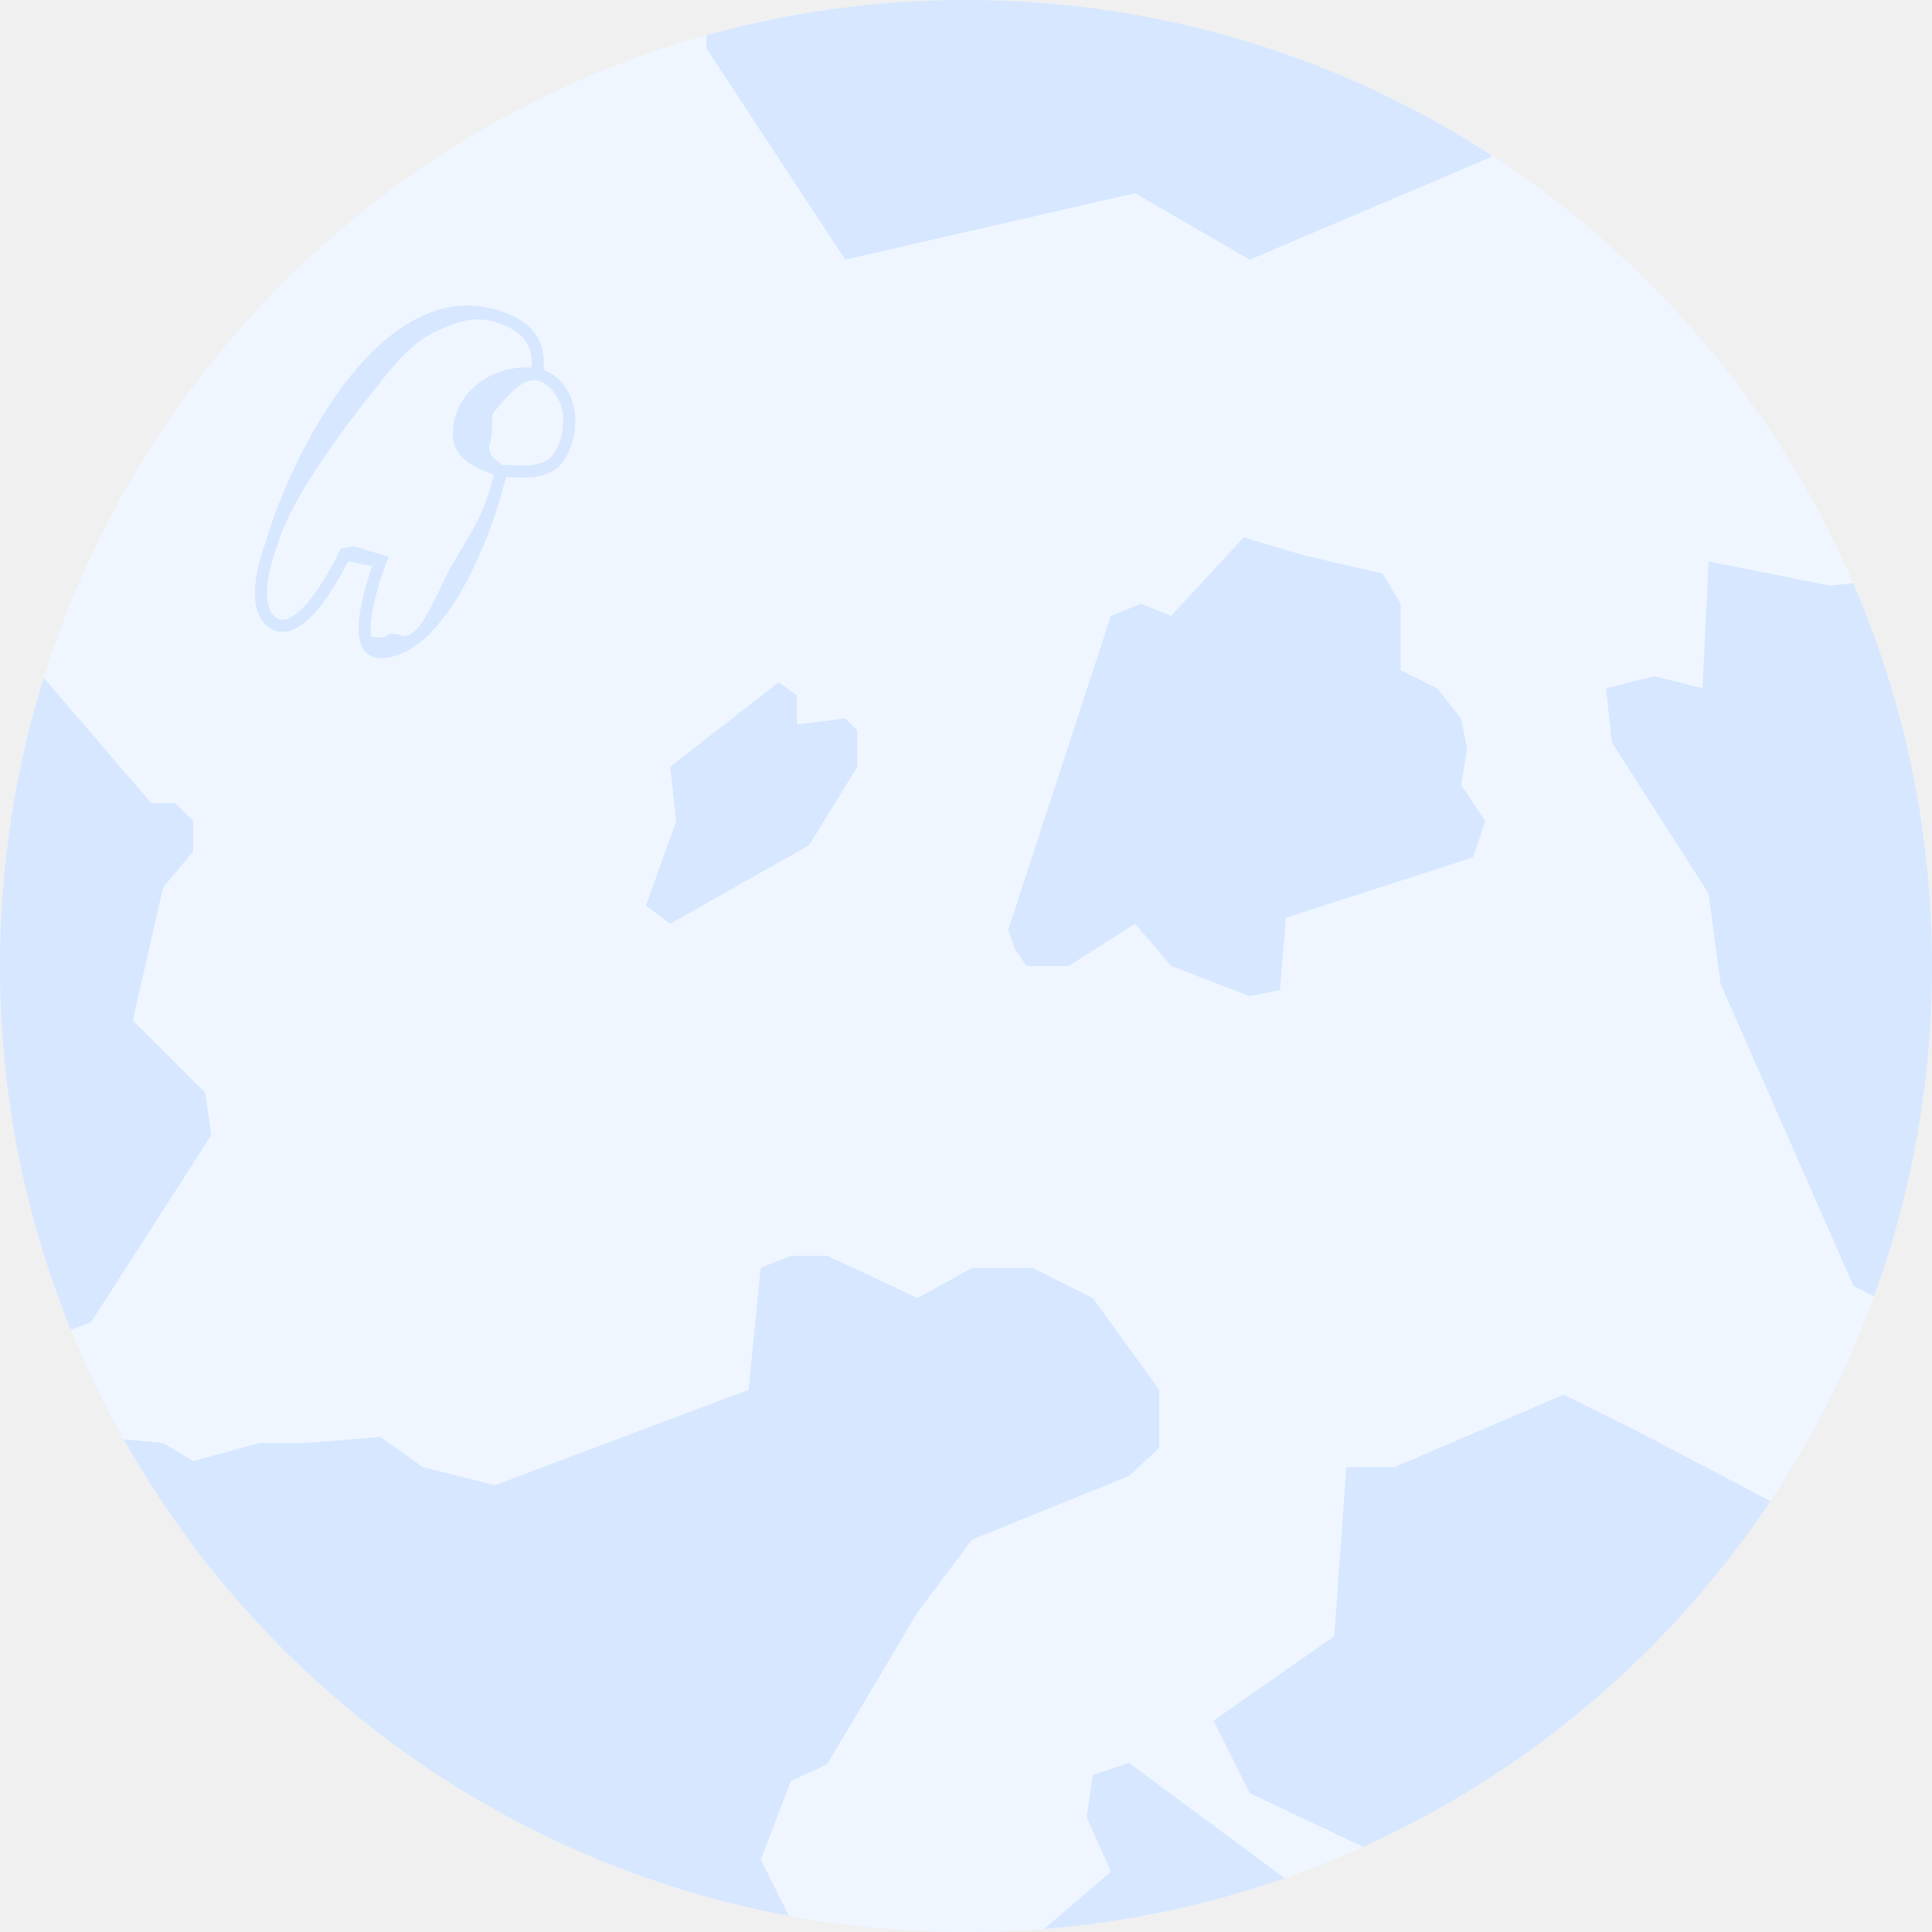
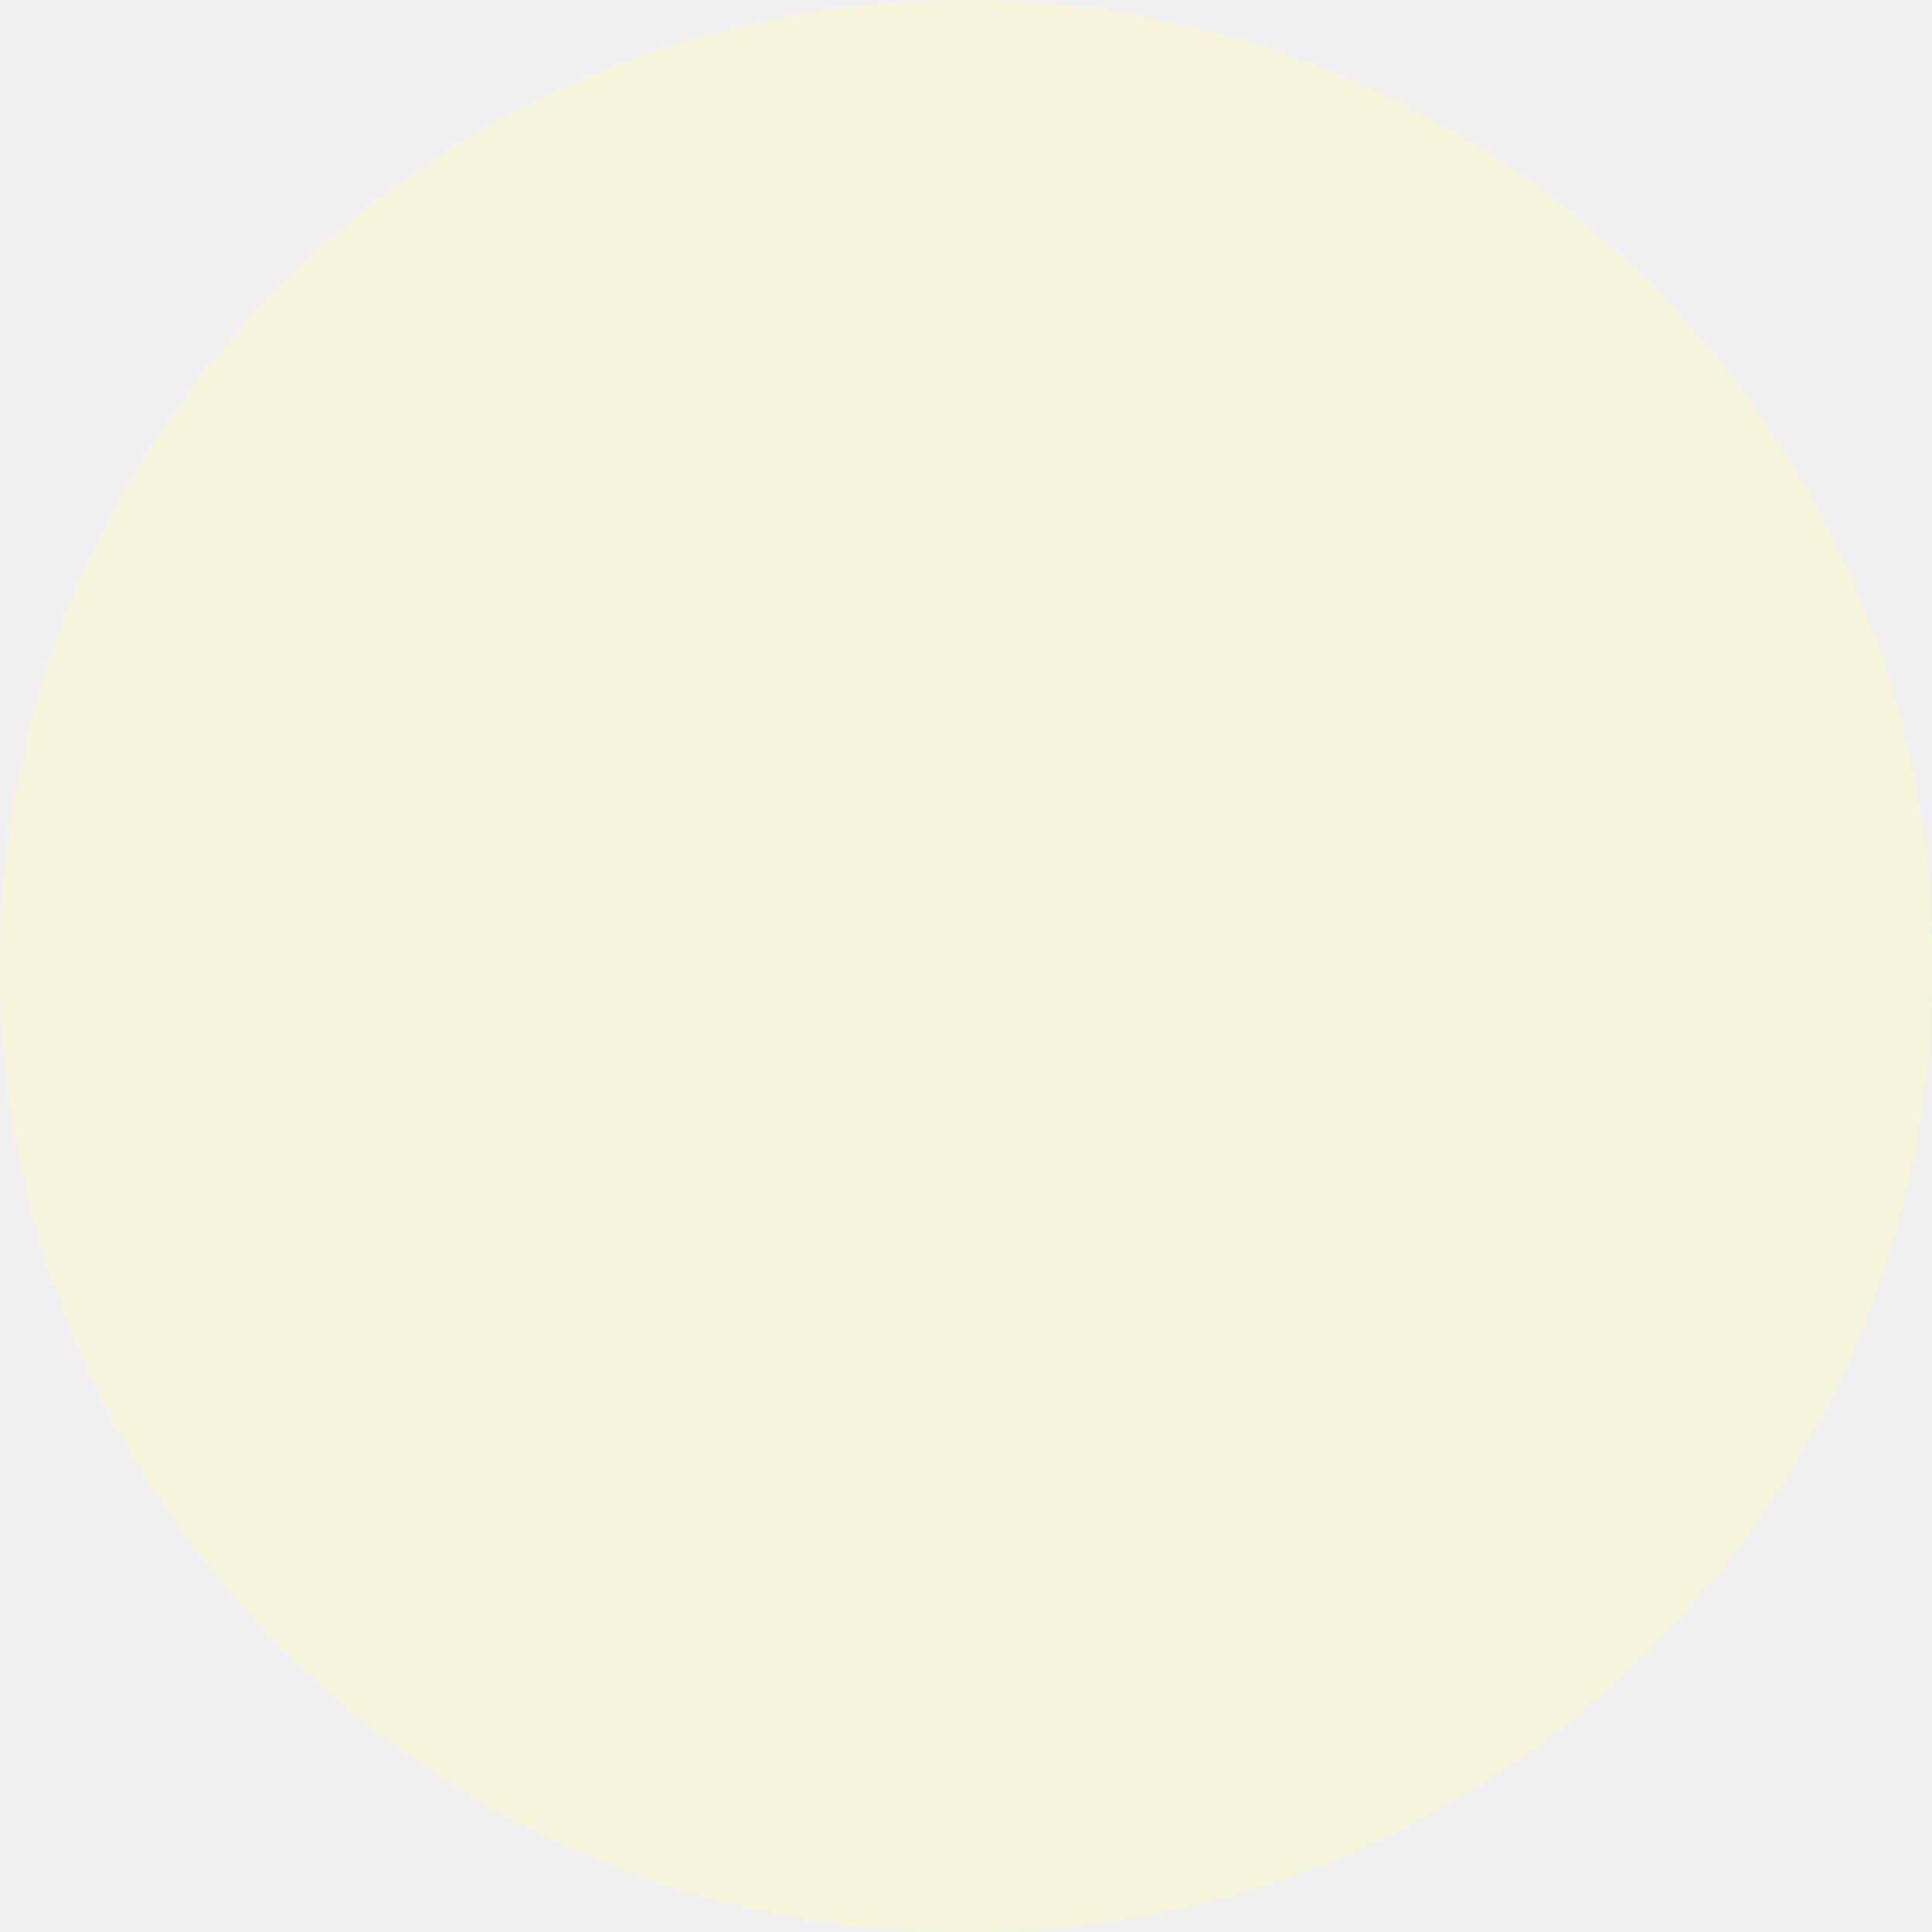
- <svg xmlns="http://www.w3.org/2000/svg" width="160" height="160" viewBox="0 0 160 160" fill="none">
+ <svg xmlns="http://www.w3.org/2000/svg" width="100%" height="100%" class="moon" viewBox="0 0 160 160" fill="none" preserveAspectRatio="xMidYMid slice">
  <circle class="crater" cx="80" cy="80" r="80" fill="#EFF6FF" />
  <mask id="mask0_19_7" style="mask-type:alpha" maskUnits="userSpaceOnUse" x="0" y="0" width="160" height="160">
    <circle cx="80" cy="80" r="80" fill="white" />
  </mask>
  <g mask="url(#mask0_19_7)">
    <path class="crater" d="M70 21.5L94 16L103.5 21.5L123.5 13V2L58.5 -1.5V4L70 21.5Z" fill="#D6E7FF" />
    <path class="crater" d="M141.5 74L142.5 81.5L153.5 106.5L155.5 107.5H166.5L156.5 48L151.5 48.5L141.5 46.5L141 57L137 56L133 57L133.5 61.5L141.5 74Z" fill="#D6E7FF" />
    <path class="crater" d="M83.5 77L84 78.5L85 80H88.5L94 76.5L97 80L103.5 82.5L106 82L106.5 76L122 71L123 68L121 65L121.5 62L121 59.5L119 57L116 55.5V50L114.5 47.5L108 46L103 44.5L97 51L94.5 50L92 51L83.5 77Z" fill="#D6E7FF" />
    <path class="crater" d="M115.5 121.5L111.5 121.5L110.5 135.5L100.5 142.5L103.5 148.5L113 153L133 143.5L147.503 124.78L135.539 118.504L129.5 115.5L115.5 121.5Z" fill="#D6E7FF" />
    <path class="crater" d="M55.5 63.5L56 68L53.5 75L55.5 76.5L67 70L71 63.5L71 60.5L70 59.5L66 60L66 57.578L64.5 56.5L55.5 63.5Z" fill="#D6E7FF" />
    <path class="crater" d="M13.5 73.5L16 70.5L16 68L14.5 66.5L12.5 66.5L3.5 56L-2 74L3.5 111L7.54 109.5L17.5 94L17 90.5L11 84.5L13.5 73.5Z" fill="#D6E7FF" />
    <path class="crater" d="M68.5 146.112L76 133.5L80.5 127.5L93.5 122.232L96 119.904L96 115.095L90.5 107.5L85.5 105L80.5 105L76 107.5L68.5 104L65.5 104L63 105L62 115.095L41 123L35 121.5L31.5 119L25.5 119.5L21.5 119.5L16 121L13.5 119.5L8 119L36.5 152.5L65.5 159L63 154L65.5 147.5L68.5 146.112Z" fill="#D6E7FF" />
    <path class="crater" d="M93.5 146L90.5 147L90 150.5L92 155L85 161L107 156L93.5 146Z" fill="#D6E7FF" />
    <path class="crater" fill-rule="evenodd" clip-rule="evenodd" d="M30.823 32.5C27.47 36.721 23.953 41.731 22.981 45.137L22.974 45.163L22.964 45.188L22.963 45.19L22.959 45.199L22.945 45.237C22.931 45.271 22.912 45.322 22.888 45.388C22.839 45.52 22.771 45.712 22.695 45.949C22.543 46.422 22.363 47.065 22.243 47.75C22.122 48.44 22.068 49.146 22.152 49.757C22.236 50.368 22.449 50.825 22.808 51.106C23.03 51.28 23.242 51.337 23.452 51.327C23.676 51.316 23.935 51.226 24.23 51.042C24.827 50.67 25.453 49.984 26.036 49.189C26.612 48.403 27.115 47.553 27.476 46.894C27.656 46.566 27.8 46.288 27.898 46.092C27.947 45.995 27.985 45.918 28.01 45.865L28.038 45.806L28.045 45.792L28.047 45.789L28.208 45.445L29.283 45.237L32.19 46.108L31.966 46.682L31.964 46.686L31.959 46.701L31.936 46.761C31.916 46.814 31.886 46.892 31.85 46.993C31.777 47.194 31.676 47.481 31.564 47.827C31.338 48.52 31.07 49.436 30.892 50.346C30.712 51.27 30.637 52.129 30.755 52.732C32.5 52.924 31.768 52.5 32.5 52.5C33.462 52.5 33.443 53.046 34.422 52.193C35.399 51.342 36.641 48.124 37.5 46.682C39.141 43.928 40.148 42.431 40.908 39.326C40.253 39.096 39.518 38.798 38.906 38.38C38.143 37.86 37.5 37.101 37.5 36C37.5 34.066 38.473 32.546 39.838 31.59C41.039 30.75 42.555 30.335 44.019 30.44C44.039 29.996 44.047 29.517 43.892 28.996C43.687 28.311 43.175 27.545 41.804 26.96C39.498 25.976 38.019 26.555 36 27.5C33.963 28.453 32.5 30.39 30.823 32.5ZM44.41 31.492C43.043 31.266 41.5 33.5 41 34C40.5 34.5 41 35.5 40.5 37C40.5 37.808 41 38 41.583 38.501C41.808 38.503 42.06 38.515 42.314 38.527C42.474 38.534 42.635 38.542 42.79 38.547C43.242 38.562 43.694 38.561 44.121 38.504C44.966 38.392 45.654 38.074 46.053 37.276C47.537 34.307 45.989 31.815 44.41 31.492ZM41.893 39.509C41.116 42.704 39.765 46.322 38.054 49.193C37.164 50.688 36.164 52.002 35.078 52.947C33.995 53.892 32.788 54.5 31.5 54.5C31.017 54.5 30.607 54.34 30.301 54.027C30.009 53.727 29.853 53.33 29.774 52.924C29.617 52.121 29.725 51.104 29.911 50.154C30.099 49.189 30.381 48.23 30.613 47.517C30.69 47.281 30.762 47.07 30.823 46.894L29 46.5L28.785 46.554C28.683 46.758 28.536 47.042 28.353 47.375C27.98 48.054 27.453 48.946 26.842 49.78C26.238 50.604 25.521 51.416 24.759 51.891C24.373 52.131 23.949 52.303 23.502 52.325C23.042 52.348 22.596 52.21 22.192 51.894C21.552 51.393 21.265 50.647 21.161 49.893C21.058 49.138 21.129 48.317 21.258 47.578C21.388 46.833 21.582 46.144 21.743 45.643C21.824 45.392 21.896 45.186 21.949 45.043C21.976 44.971 21.997 44.914 22.012 44.875L22.026 44.839C23.029 41.337 25.476 35.619 28.922 31.281C30.649 29.107 32.653 27.247 34.883 26.203C37.131 25.15 39.601 24.933 42.196 26.04C43.814 26.73 44.552 27.714 44.85 28.71C45.062 29.421 45.038 30.141 45.015 30.624C47.195 31.387 48.537 34.543 46.947 37.724C46.346 38.926 45.284 39.358 44.254 39.496C43.743 39.564 43.226 39.562 42.756 39.547C42.568 39.54 42.393 39.532 42.228 39.524C42.112 39.518 42.001 39.513 41.893 39.509Z" fill="#D6E7FF" />
  </g>
+   <circle class="crater day_theme" cx="80" cy="80" r="80" fill="#F6F4DA" />
+   <mask id="mask0_19_7" style="mask-type:alpha" maskUnits="userSpaceOnUse" x="0" y="0" width="160" height="160">
+     <circle cx="80" cy="80" r="80" fill="white" />
+   </mask>
+   <g mask="url(#mask0_19_7)">
+     <path class="crater day_theme" d="M70 21.5L94 16L103.5 21.5L123.5 13V2L58.5 -1.5V4L70 21.5Z" fill="#F6F4DA" />
+     <path class="crater day_theme" d="M141.5 74L142.5 81.5L153.5 106.5L155.5 107.5H166.5L156.5 48L151.5 48.5L141.5 46.5L141 57L137 56L133 57L133.5 61.5L141.5 74Z" fill="#F6F4DA" />
+     <path class="crater day_theme" d="M83.5 77L84 78.5L85 80H88.5L94 76.5L97 80L103.5 82.5L106 82L106.5 76L122 71L123 68L121 65L121.5 62L121 59.5L119 57L116 55.5V50L114.5 47.5L108 46L103 44.5L97 51L94.5 50L92 51L83.5 77Z" fill="#F6F4DA" />
+     <path class="crater day_theme" d="M115.5 121.5L111.5 121.5L110.5 135.5L100.5 142.5L103.5 148.5L113 153L133 143.5L147.503 124.78L135.539 118.504L129.5 115.5L115.5 121.5Z" fill="#F6F4DA" />
+     <path class="crater day_theme" d="M55.5 63.5L56 68L53.5 75L55.5 76.5L67 70L71 63.5L71 60.5L70 59.5L66 60L66 57.578L64.5 56.5L55.5 63.5Z" fill="#F6F4DA" />
+     <path class="crater day_theme" d="M13.5 73.5L16 70.5L16 68L14.5 66.5L12.5 66.5L3.5 56L-2 74L3.5 111L7.54 109.5L17.5 94L17 90.5L11 84.5L13.5 73.5Z" fill="#F6F4DA" />
+     <path class="crater day_theme" d="M68.5 146.112L76 133.5L80.5 127.5L93.5 122.232L96 119.904L96 115.095L90.5 107.5L85.5 105L80.5 105L76 107.5L68.5 104L65.5 104L63 105L62 115.095L41 123L35 121.5L31.5 119L25.5 119.5L21.5 119.5L16 121L13.5 119.5L8 119L36.5 152.5L65.5 159L63 154L65.5 147.5L68.5 146.112Z" fill="#F6F4DA" />
+     <path class="crater day_theme" d="M93.5 146L90.5 147L90 150.5L92 155L85 161L107 156L93.5 146Z" fill="#F6F4DA" />
+     <path class="crater day_theme" fill-rule="evenodd" clip-rule="evenodd" d="M30.823 32.5C27.47 36.721 23.953 41.731 22.981 45.137L22.974 45.163L22.964 45.188L22.963 45.19L22.959 45.199L22.945 45.237C22.931 45.271 22.912 45.322 22.888 45.388C22.839 45.52 22.771 45.712 22.695 45.949C22.543 46.422 22.363 47.065 22.243 47.75C22.122 48.44 22.068 49.146 22.152 49.757C22.236 50.368 22.449 50.825 22.808 51.106C23.03 51.28 23.242 51.337 23.452 51.327C23.676 51.316 23.935 51.226 24.23 51.042C24.827 50.67 25.453 49.984 26.036 49.189C26.612 48.403 27.115 47.553 27.476 46.894C27.656 46.566 27.8 46.288 27.898 46.092C27.947 45.995 27.985 45.918 28.01 45.865L28.038 45.806L28.045 45.792L28.047 45.789L28.208 45.445L29.283 45.237L32.19 46.108L31.966 46.682L31.964 46.686L31.959 46.701L31.936 46.761C31.916 46.814 31.886 46.892 31.85 46.993C31.777 47.194 31.676 47.481 31.564 47.827C31.338 48.52 31.07 49.436 30.892 50.346C30.712 51.27 30.637 52.129 30.755 52.732C32.5 52.924 31.768 52.5 32.5 52.5C33.462 52.5 33.443 53.046 34.422 52.193C35.399 51.342 36.641 48.124 37.5 46.682C39.141 43.928 40.148 42.431 40.908 39.326C40.253 39.096 39.518 38.798 38.906 38.38C38.143 37.86 37.5 37.101 37.5 36C37.5 34.066 38.473 32.546 39.838 31.59C41.039 30.75 42.555 30.335 44.019 30.44C44.039 29.996 44.047 29.517 43.892 28.996C43.687 28.311 43.175 27.545 41.804 26.96C39.498 25.976 38.019 26.555 36 27.5C33.963 28.453 32.5 30.39 30.823 32.5ZM44.41 31.492C43.043 31.266 41.5 33.5 41 34C40.5 34.5 41 35.5 40.5 37C40.5 37.808 41 38 41.583 38.501C41.808 38.503 42.06 38.515 42.314 38.527C42.474 38.534 42.635 38.542 42.79 38.547C43.242 38.562 43.694 38.561 44.121 38.504C44.966 38.392 45.654 38.074 46.053 37.276C47.537 34.307 45.989 31.815 44.41 31.492ZM41.893 39.509C41.116 42.704 39.765 46.322 38.054 49.193C37.164 50.688 36.164 52.002 35.078 52.947C33.995 53.892 32.788 54.5 31.5 54.5C31.017 54.5 30.607 54.34 30.301 54.027C30.009 53.727 29.853 53.33 29.774 52.924C29.617 52.121 29.725 51.104 29.911 50.154C30.099 49.189 30.381 48.23 30.613 47.517C30.69 47.281 30.762 47.07 30.823 46.894L29 46.5L28.785 46.554C28.683 46.758 28.536 47.042 28.353 47.375C27.98 48.054 27.453 48.946 26.842 49.78C26.238 50.604 25.521 51.416 24.759 51.891C24.373 52.131 23.949 52.303 23.502 52.325C23.042 52.348 22.596 52.21 22.192 51.894C21.552 51.393 21.265 50.647 21.161 49.893C21.058 49.138 21.129 48.317 21.258 47.578C21.388 46.833 21.582 46.144 21.743 45.643C21.824 45.392 21.896 45.186 21.949 45.043C21.976 44.971 21.997 44.914 22.012 44.875L22.026 44.839C23.029 41.337 25.476 35.619 28.922 31.281C30.649 29.107 32.653 27.247 34.883 26.203C37.131 25.15 39.601 24.933 42.196 26.04C43.814 26.73 44.552 27.714 44.85 28.71C45.062 29.421 45.038 30.141 45.015 30.624C47.195 31.387 48.537 34.543 46.947 37.724C46.346 38.926 45.284 39.358 44.254 39.496C43.743 39.564 43.226 39.562 42.756 39.547C42.568 39.54 42.393 39.532 42.228 39.524C42.112 39.518 42.001 39.513 41.893 39.509Z" fill="#F6F4DA" />
+   </g>
</svg>
